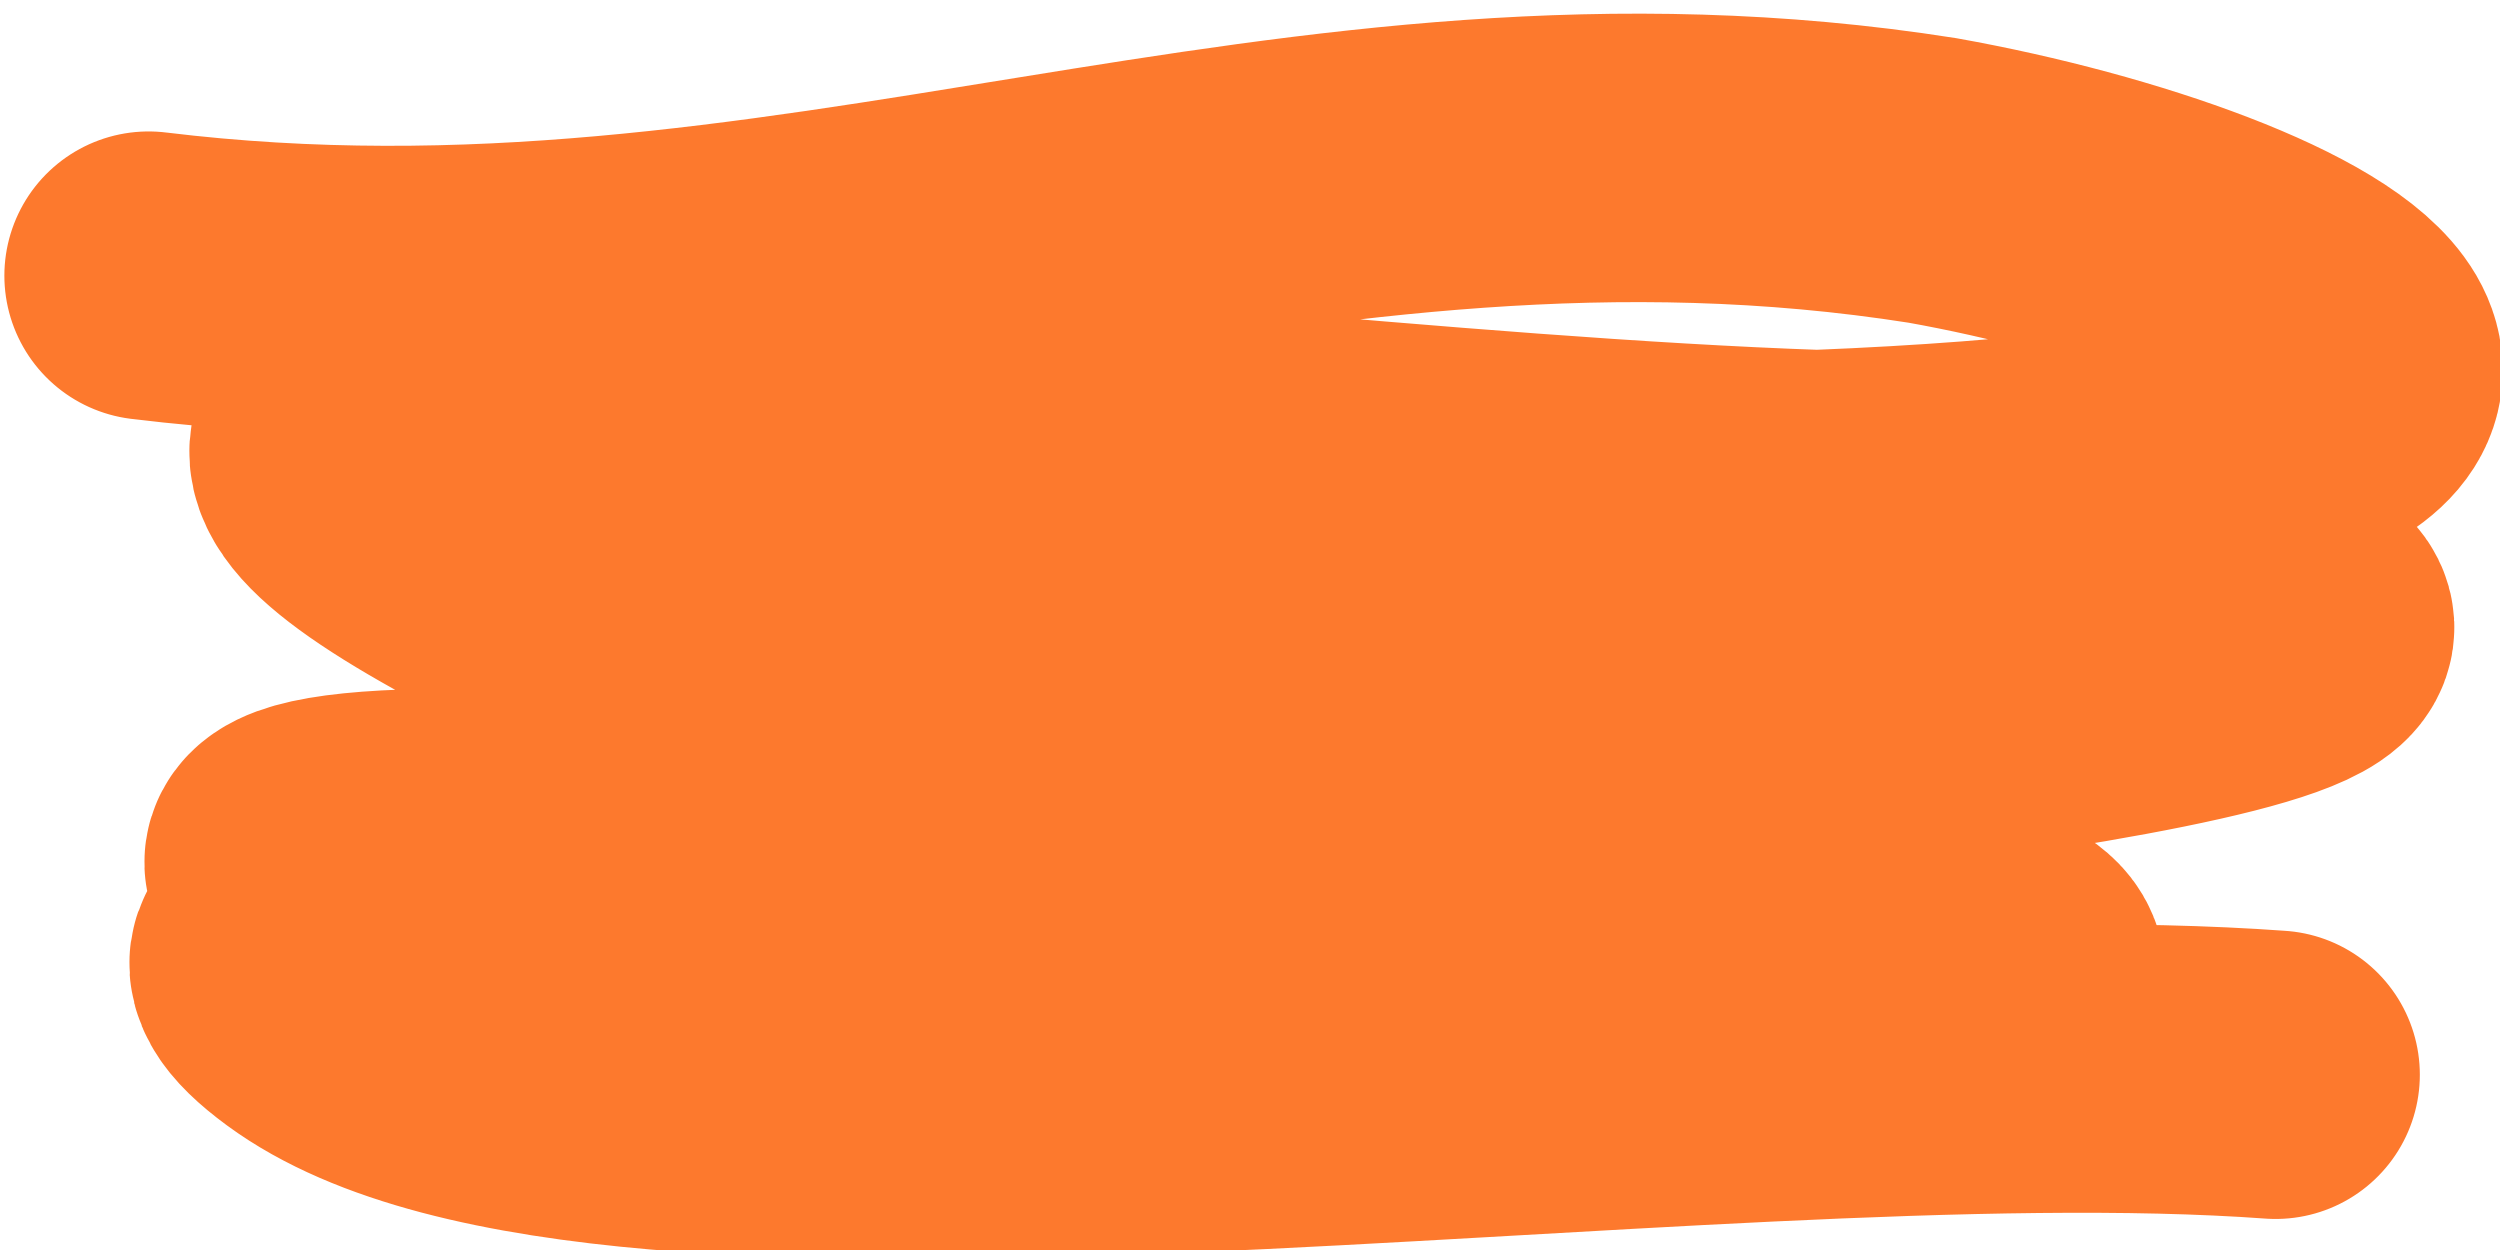
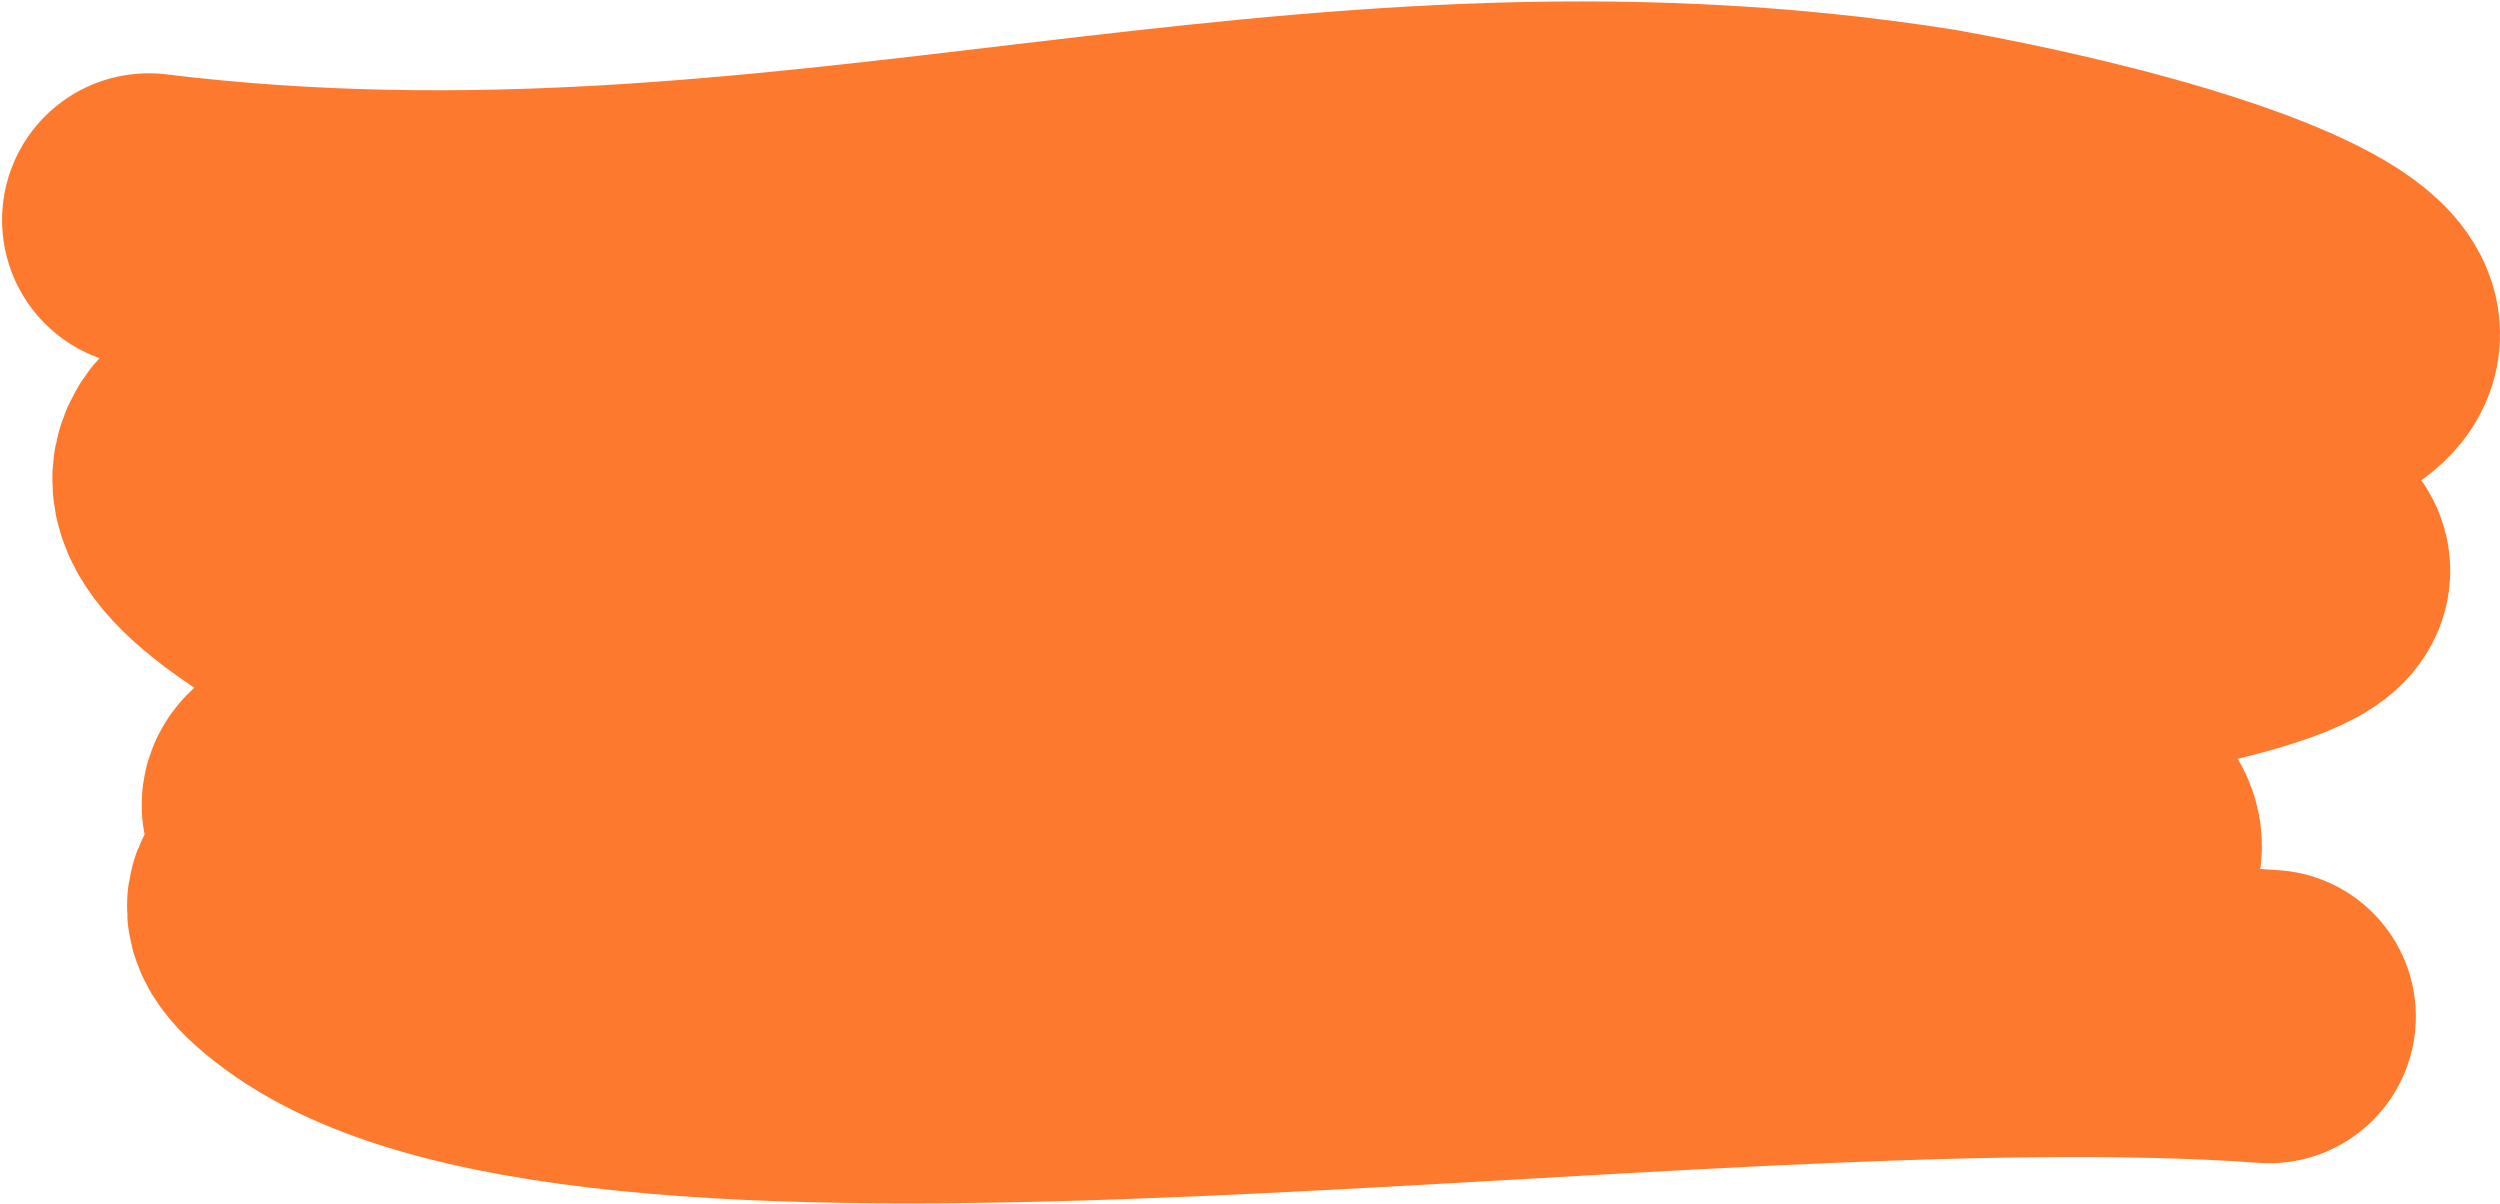
- <svg xmlns="http://www.w3.org/2000/svg" width="130mm" height="65mm" viewBox="0 0 130 65" version="1.1" id="svg4539">
+ <svg xmlns="http://www.w3.org/2000/svg" width="130.402mm" height="62.774mm" viewBox="0 0 130.402 62.774" version="1.1" id="svg4539">
  <defs id="defs4533" />
-   <g id="layer1" transform="translate(0,-232)">
-     <path style="fill:none;stroke:#fd792d;stroke-width:15;stroke-linecap:round;stroke-linejoin:miter;stroke-miterlimit:4;stroke-dasharray:none;stroke-opacity:1" d="m 7.727,246.335 c 33.522,4.092 59.466,-10.193 92.747,-4.954 19.126,3.413 41.052,14.413 -5.974,16.314 -37.472,-1.299 -101.804,-12.313 -67.313,5.207 22.69,11.525 37.543,-7.381 63.537,-2.098 57.654,2.373 16.209,8.394 -3.969,10.298 -20.178,1.904 -41.738,3.787 -64.546,4.22 -22.808,0.433 14.79,10.987 26.937,5.375 12.147,-5.612 69.371,-1.457 53.016,3.959 -23.201,7.684 -101.397,-11.578 -85.926,-0.184 15.471,11.394 71.98,1.219 102.095,3.414" id="path5112" />
+   <g id="layer1" transform="translate(0.03093136,-234.8619)">
+     <path style="fill:none;stroke:#fd792d;stroke-width:15.3;stroke-linecap:round;stroke-linejoin:miter;stroke-miterlimit:4;stroke-dasharray:none;stroke-opacity:1" d="m 7.727,246.335 c 33.522,4.092 59.664,-7.612 92.946,-2.373 19.126,3.413 40.854,11.832 -6.173,13.733 -37.472,-1.299 -109.547,-7.945 -75.056,9.575 22.69,11.525 45.286,-11.749 71.281,-6.466 57.654,2.373 16.209,8.394 -3.969,10.298 -20.178,1.904 -41.738,3.787 -64.546,4.22 -22.808,0.433 14.79,10.987 26.937,5.375 12.147,-5.612 85.254,-9.597 53.016,3.959 -22.53,9.474 -101.397,-11.578 -85.926,-0.184 15.471,11.394 71.98,1.219 102.095,3.414" id="path5112" />
  </g>
</svg>
